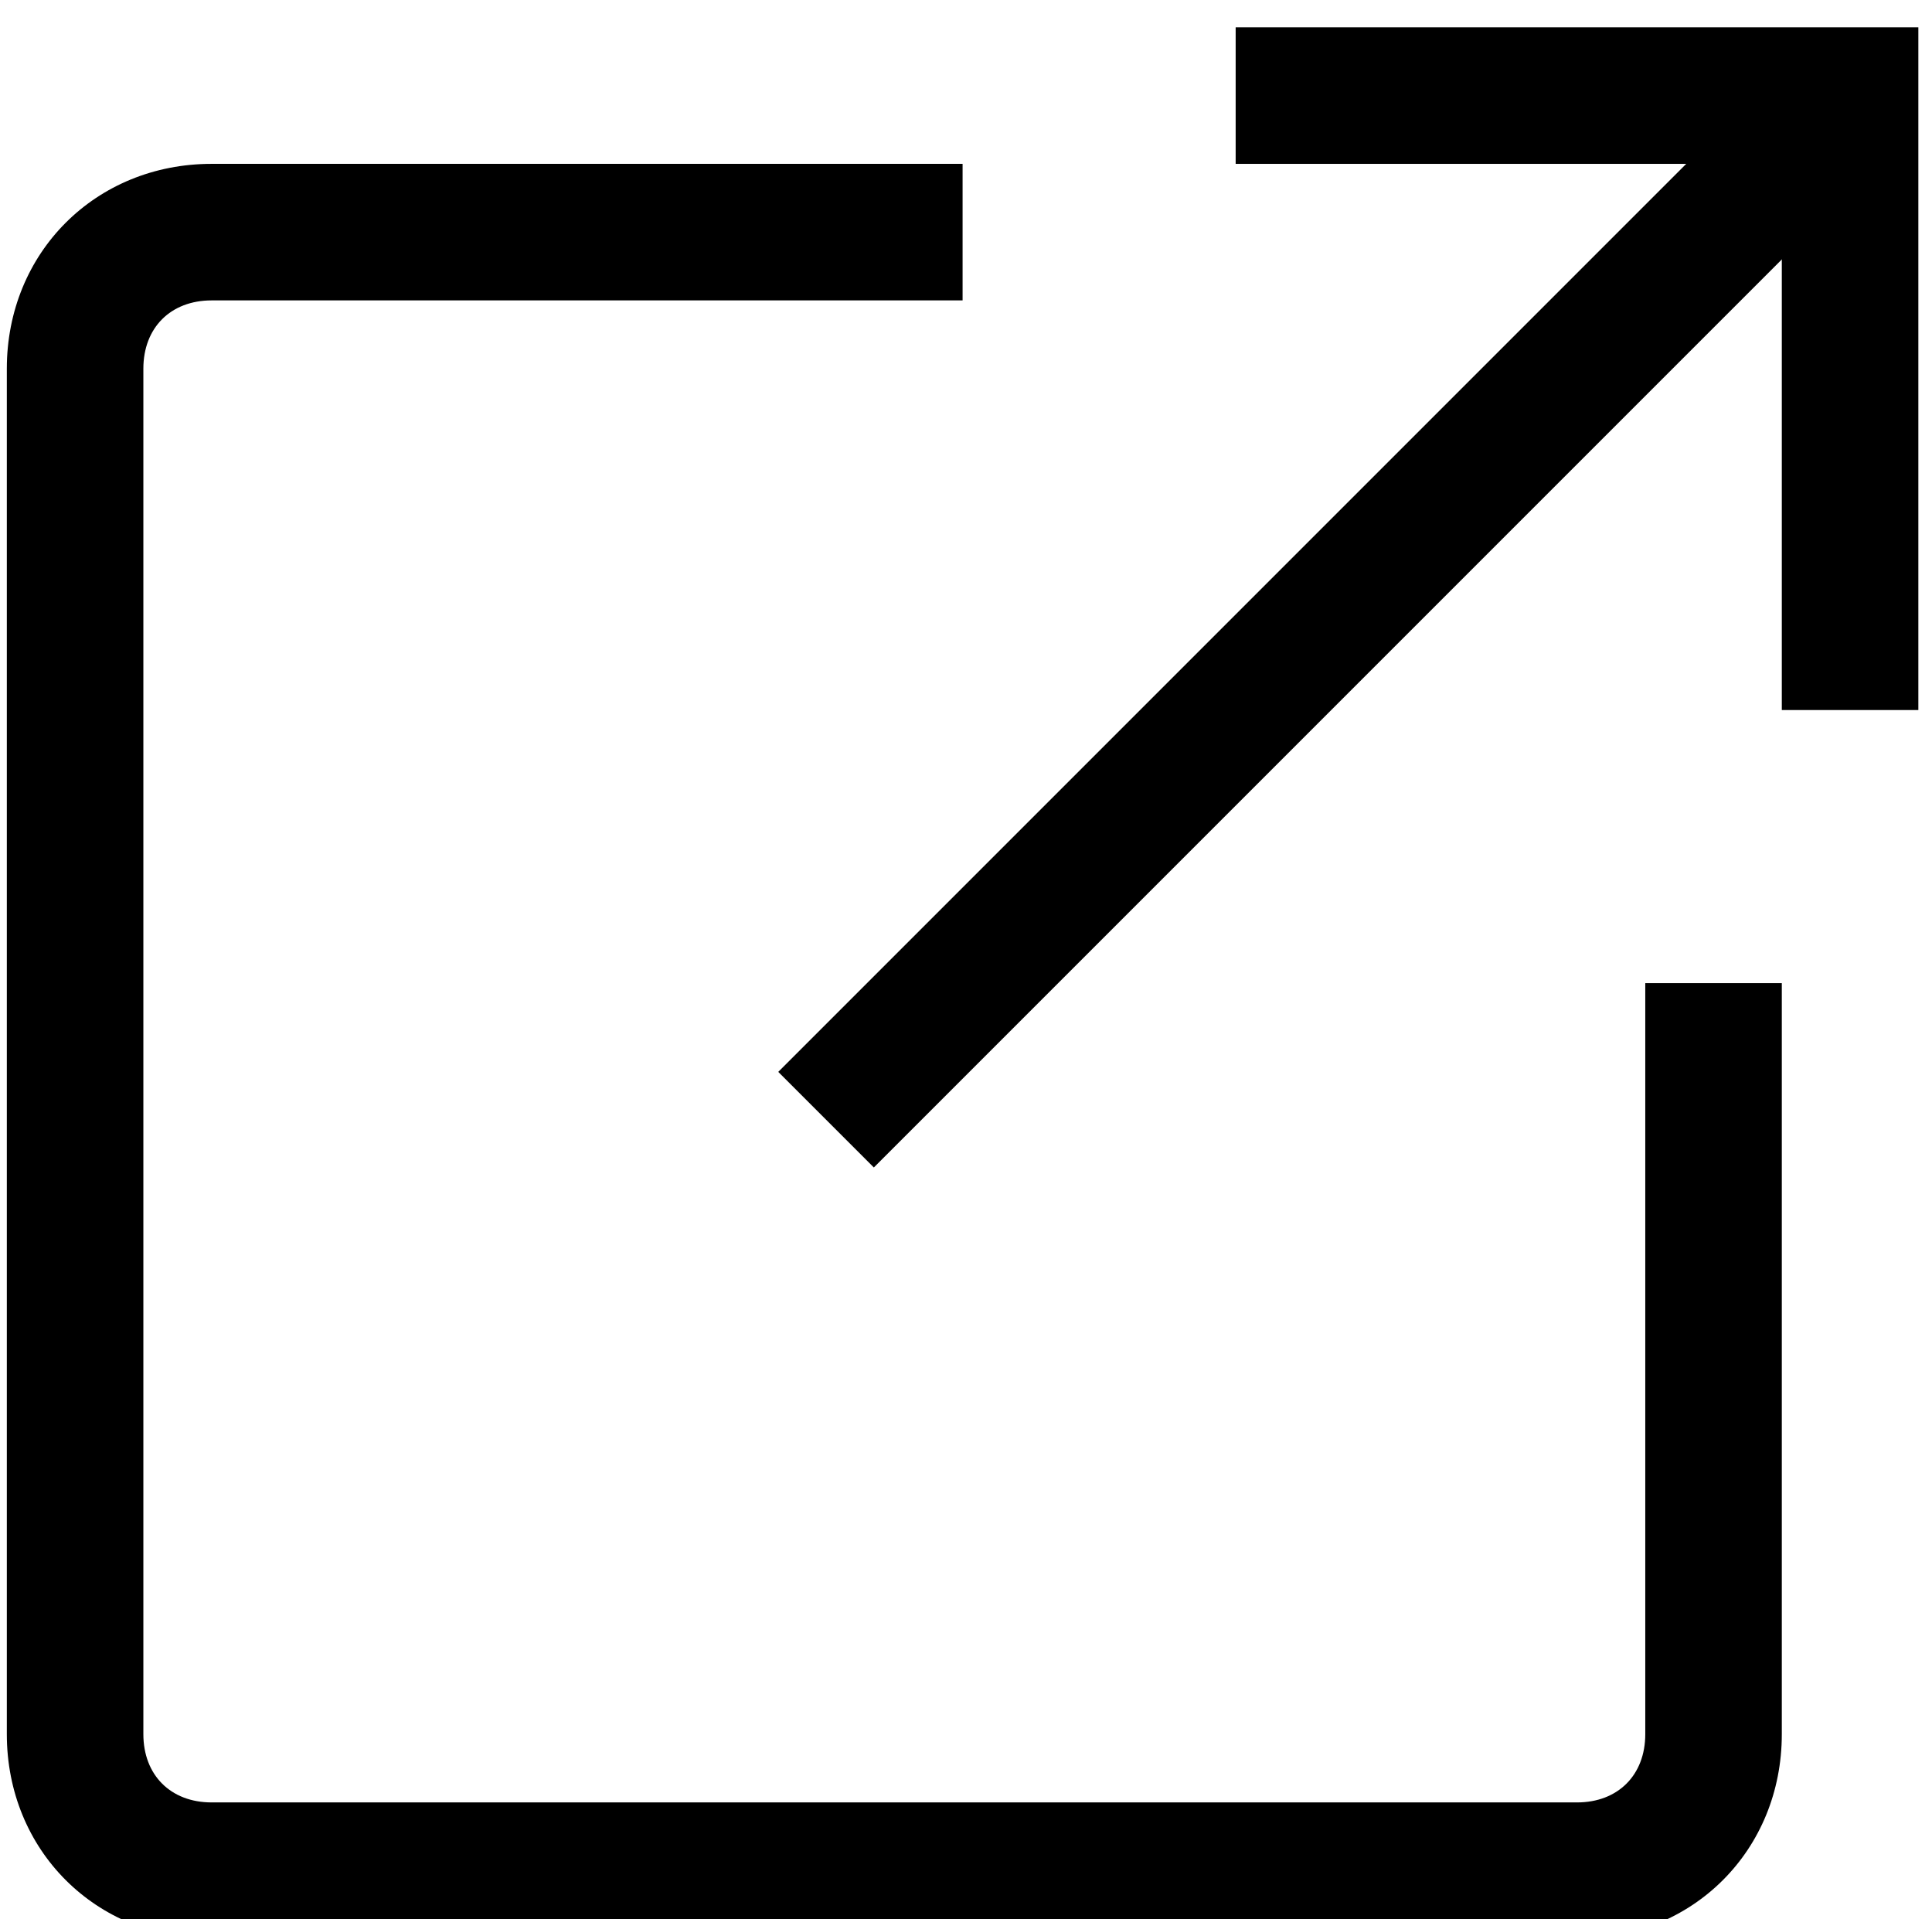
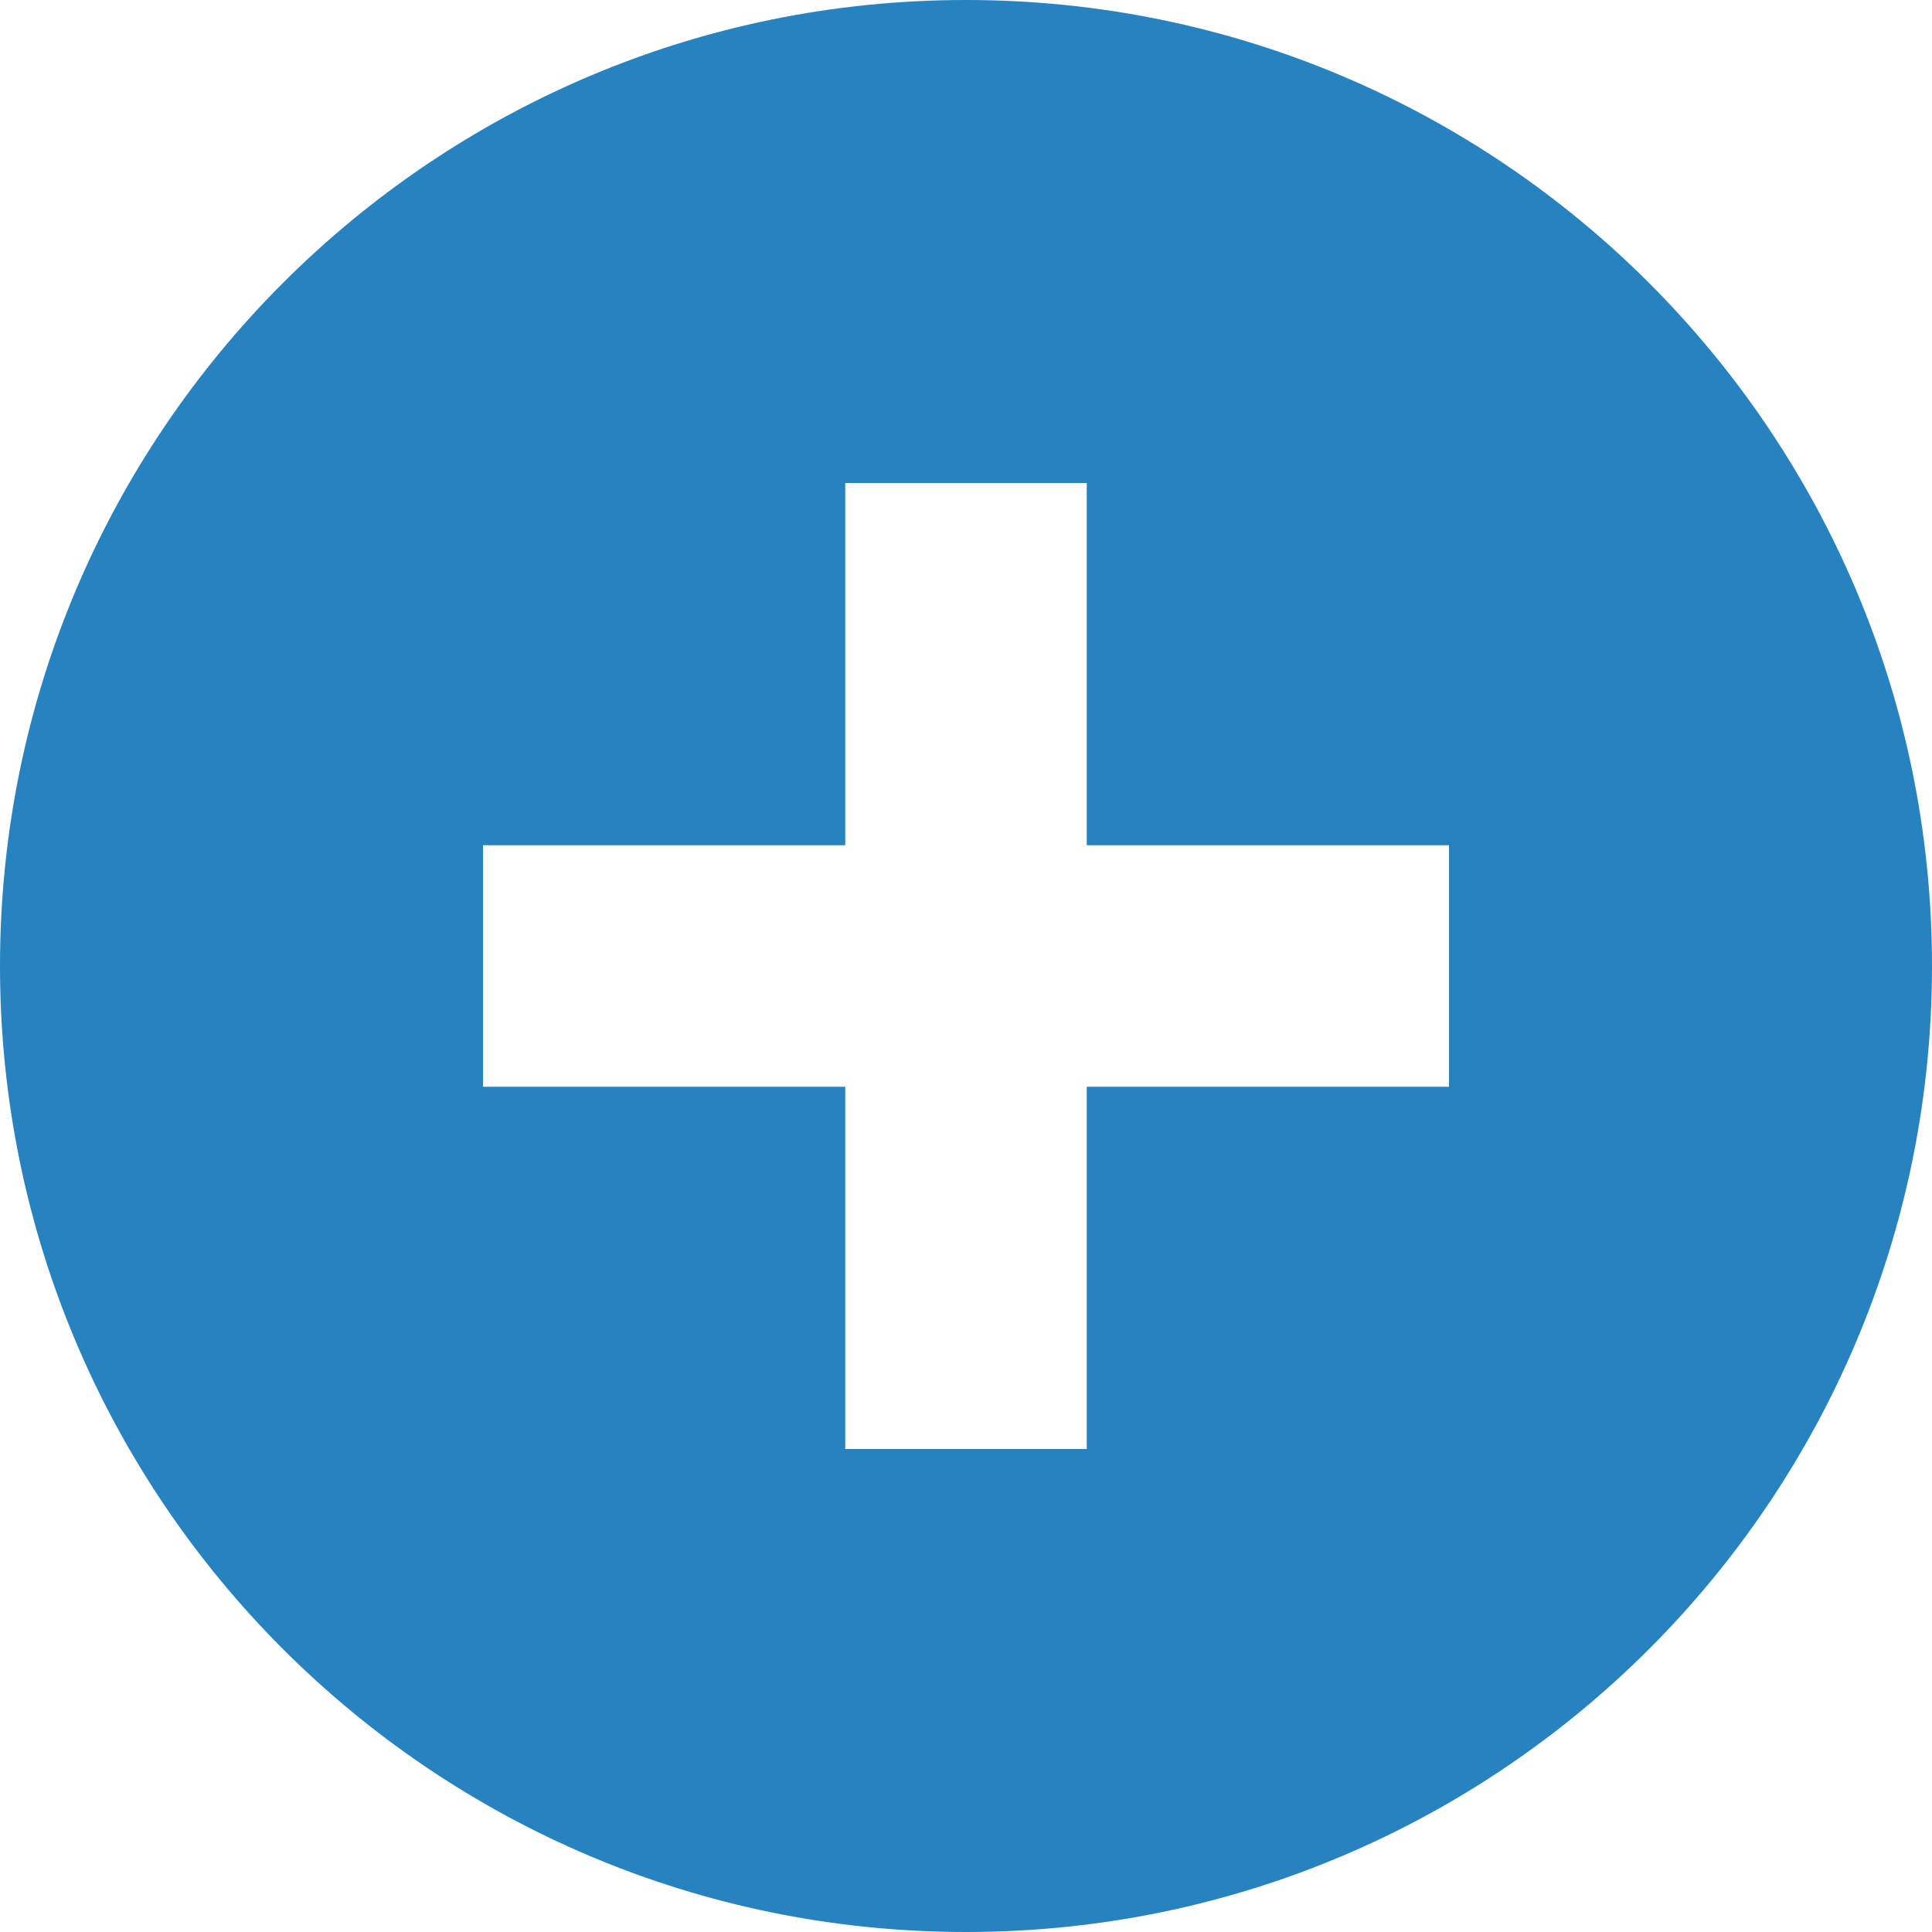
- <svg xmlns="http://www.w3.org/2000/svg" version="1.1" id="Layer_1" x="0px" y="0px" viewBox="0 0 28.3 28.1" style="enable-background:new 0 0 28.3 28.1;" xml:space="preserve">
-   <path d="M26.4,0.7l1.4,1.4l-15,15l-1.4-1.4L26.4,0.7z" />
-   <path d="M28.1,10.4h-2v-8h-8v-2h10V10.4z" />
-   <path d="M23.1,28.4h-20c-1.7,0-3-1.3-3-3v-20c0-1.7,1.3-3,3-3h11v2h-11c-0.6,0-1,0.4-1,1v20c0,0.6,0.4,1,1,1h20c0.6,0,1-0.4,1-1v-11  h2v11C26.1,27.1,24.8,28.4,23.1,28.4z" />
+ <svg xmlns="http://www.w3.org/2000/svg" width="16" height="16">
+   <g>
+     <rect fill="none" id="canvas_background" height="402" width="582" y="-1" x="-1" />
+   </g>
+   <g>
+     <path fill="#2782c0" id="Oval 210 copy" d="m4,7l0,2l3,0l0,3l2,0l0,-3l3,0l0,-2l-3,0l0,-3l-2,0l0,3l-3,0zm4,9c-4.418,0 -8,-3.582 -8,-8c0,-4.418 3.582,-8 8,-8c4.418,0 8,3.582 8,8c0,4.418 -3.582,8 -8,8zm0,0" />
+   </g>
</svg>
